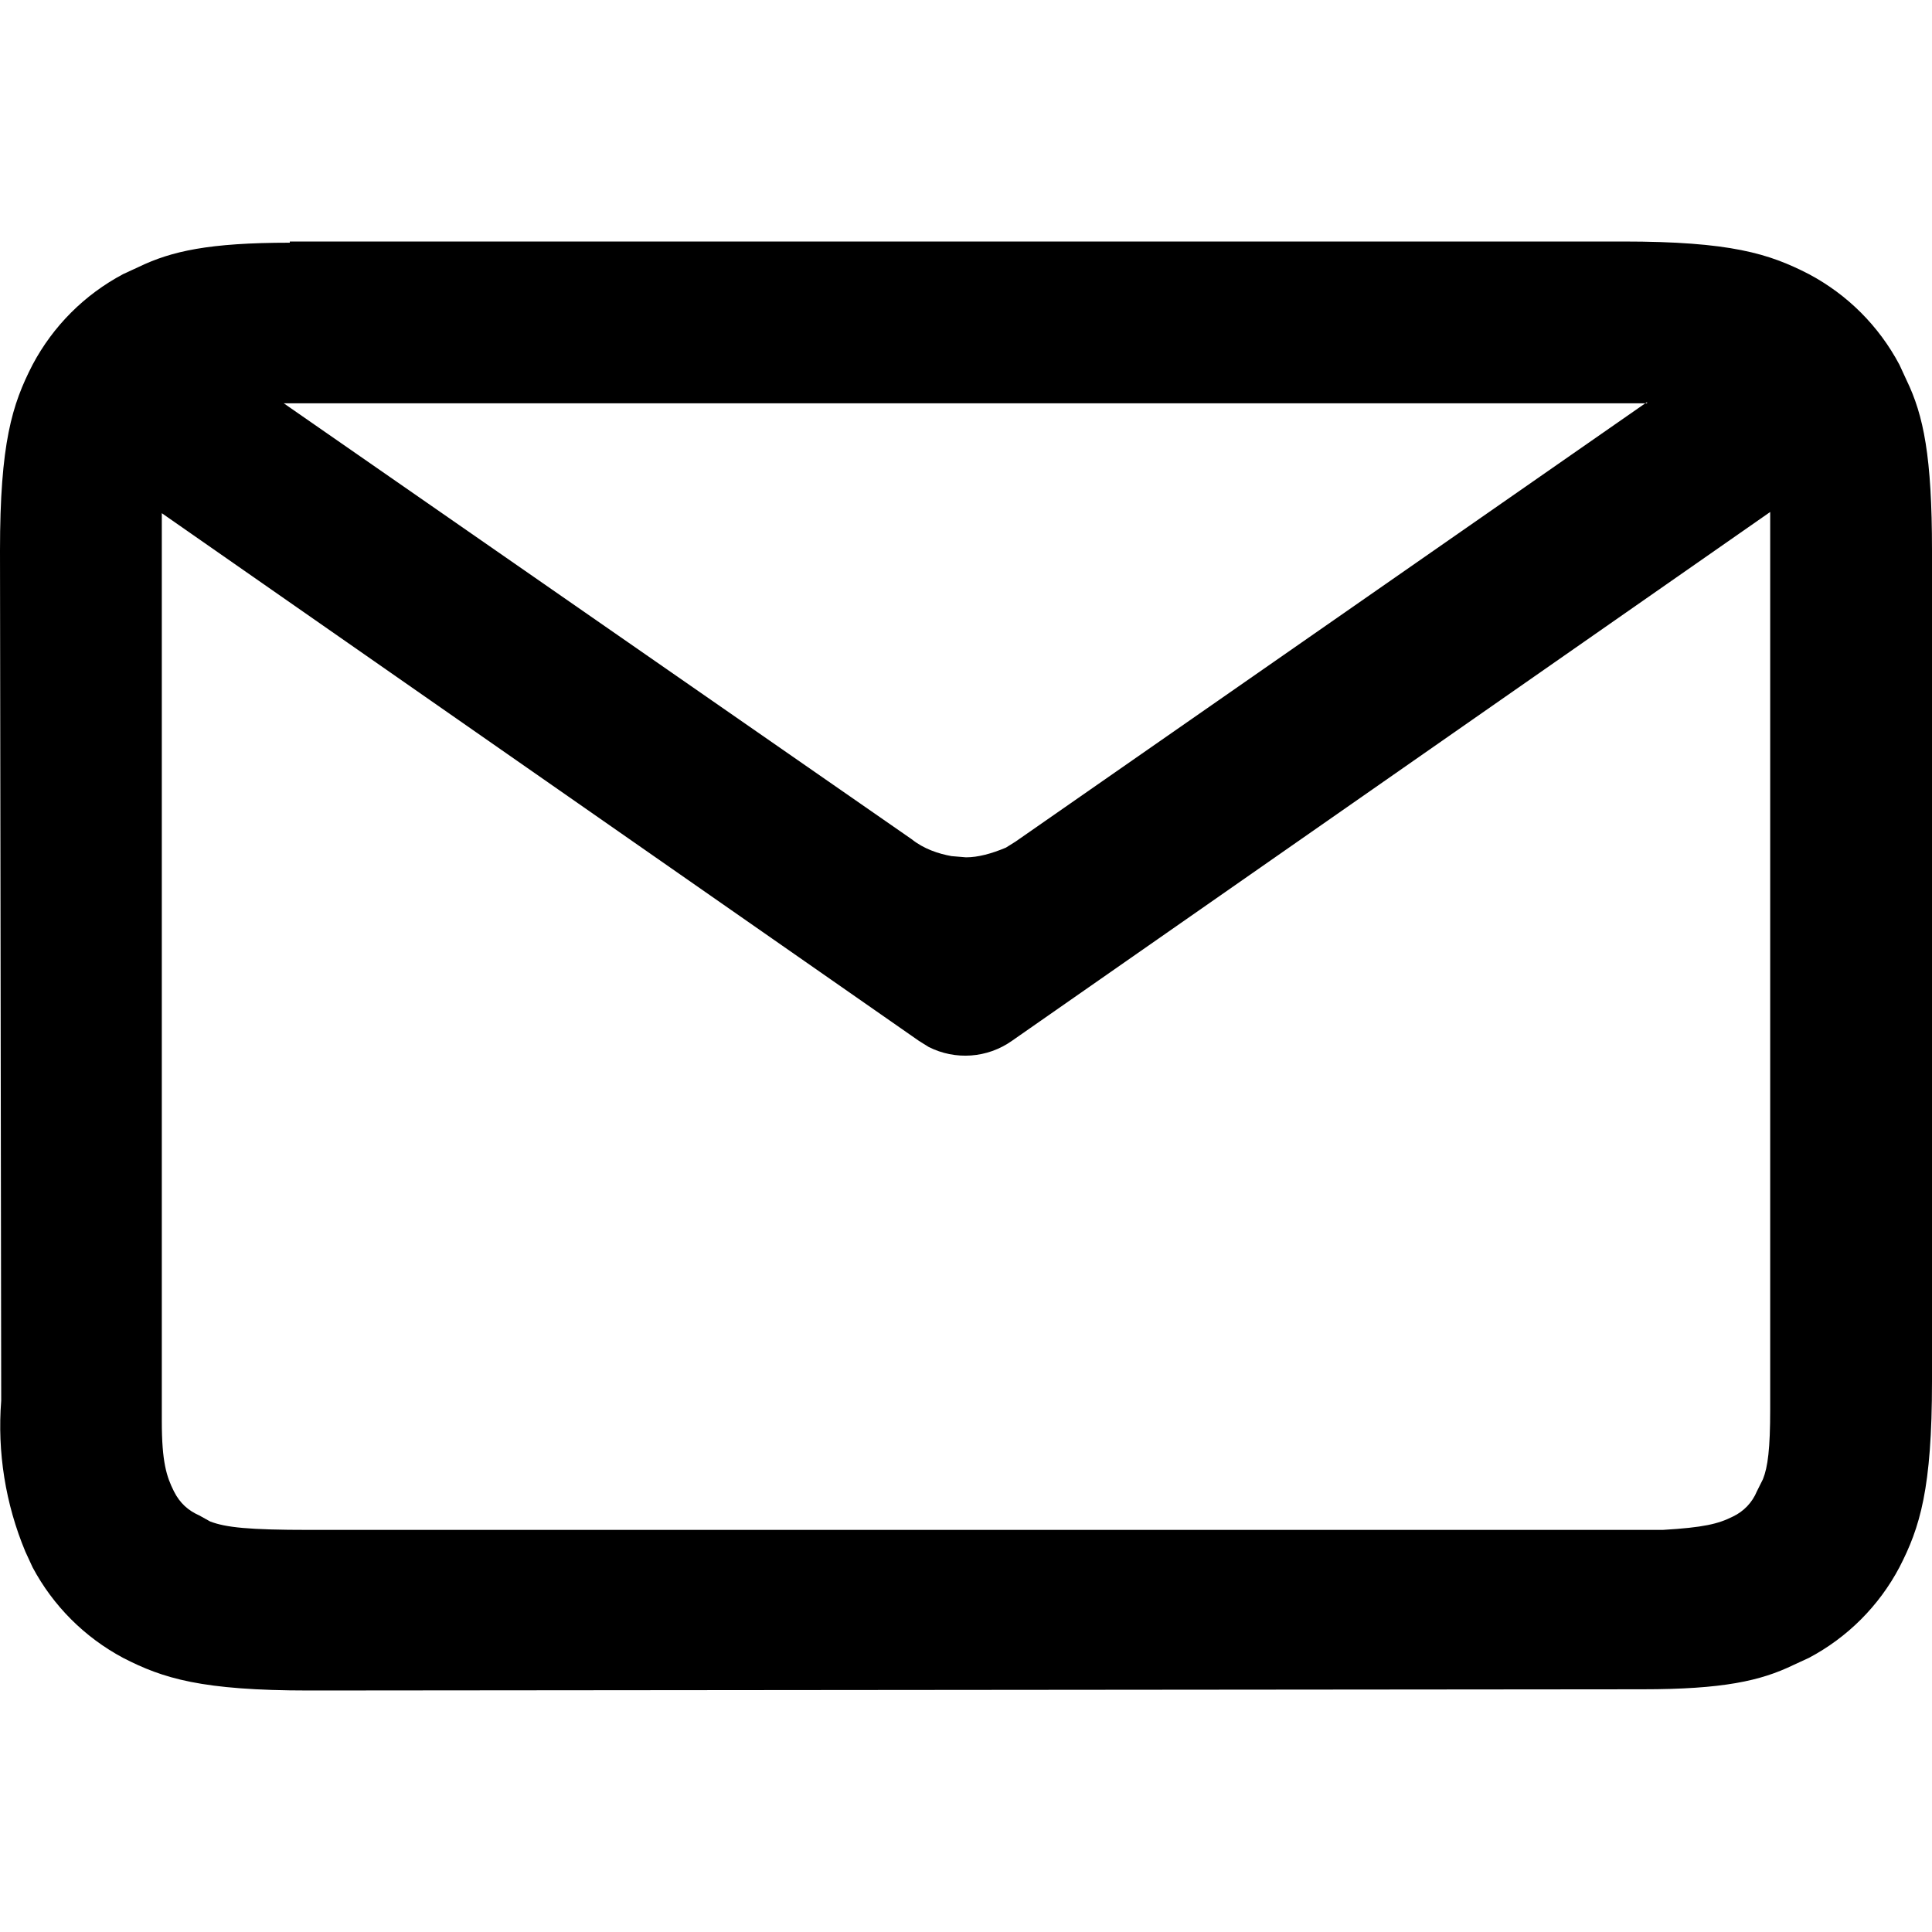
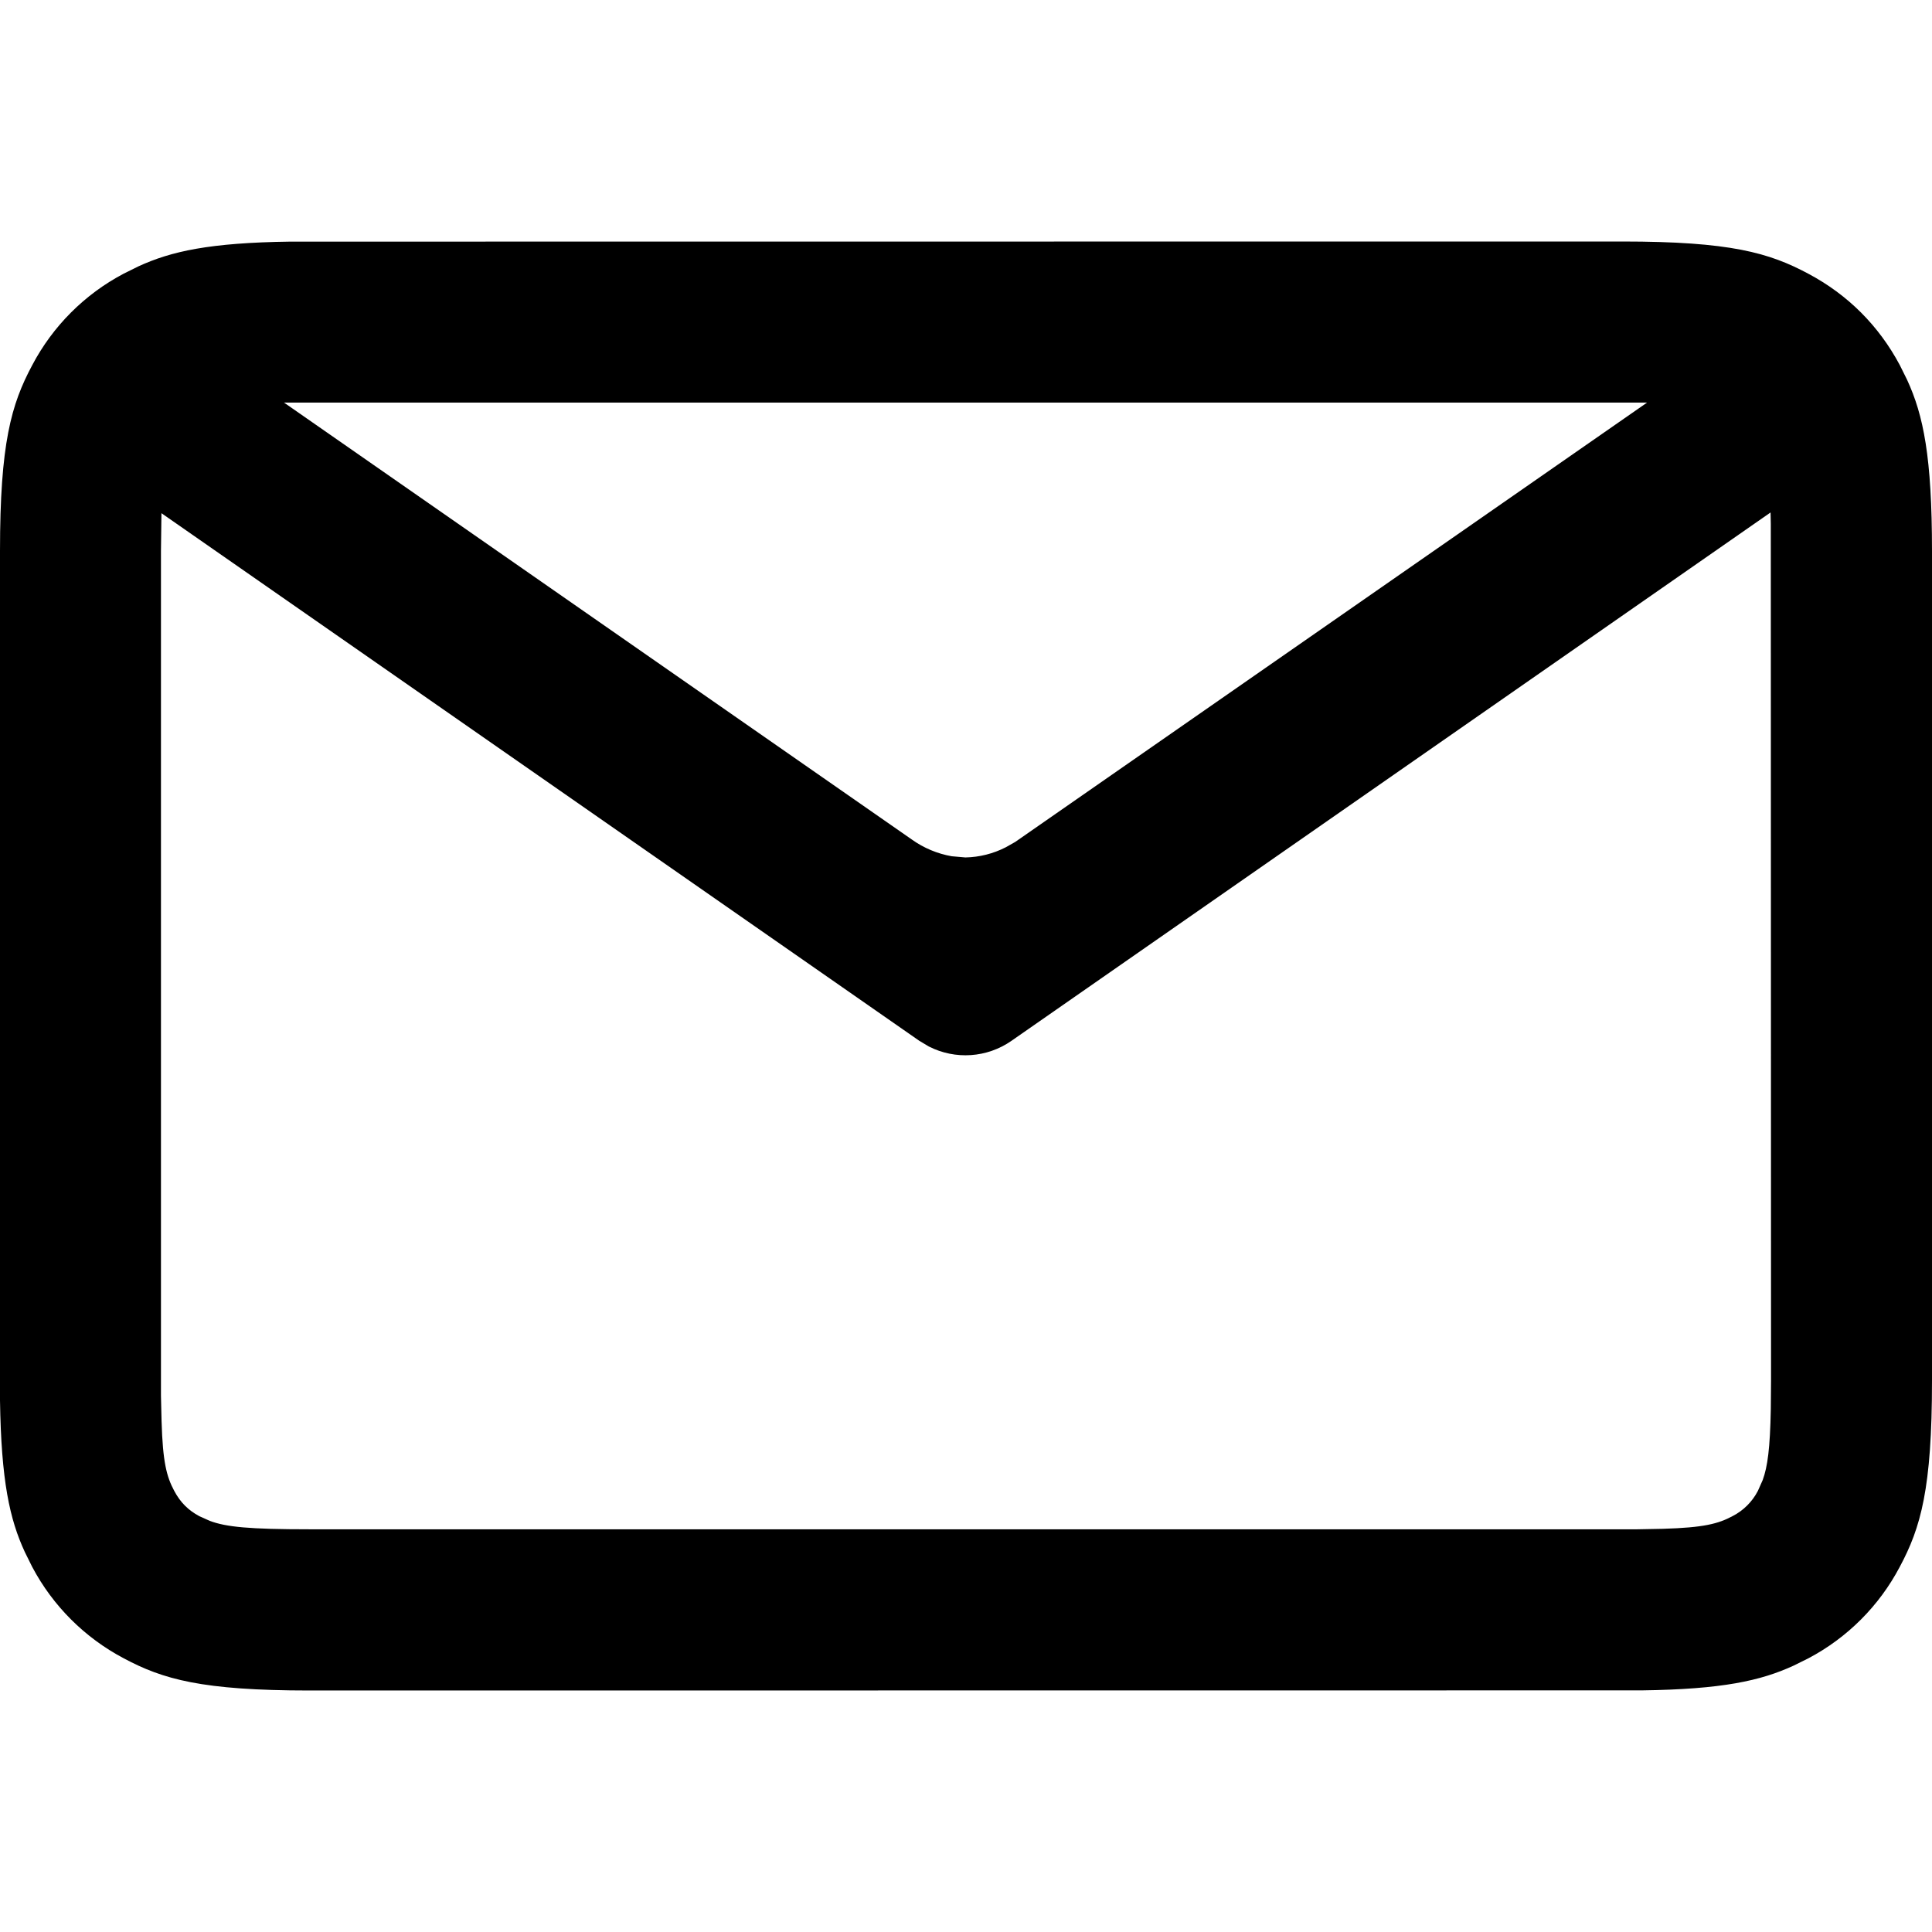
<svg xmlns="http://www.w3.org/2000/svg" width="16" height="16" viewBox="0 0 16 16">
-   <path d="M2.4 2h11.04c.89 0 1.21.1 1.54.27.32.17.58.43.75.75l.06.13c.14.29.21.63.21 1.41v6.88c0 .89-.1 1.21-.27 1.54a1.8 1.8 0 01-.75.75l-.13.06c-.27.13-.58.2-1.25.2L2.56 14c-.89 0-1.21-.1-1.54-.27a1.82 1.82 0 01-.75-.75l-.06-.13a2.7 2.7 0 01-.2-1.25L0 4.56c0-.89.1-1.21.27-1.54.17-.32.43-.58.75-.75l.13-.06c.27-.13.58-.2 1.25-.2zm12.26 2.24L8.38 8.62a.67.67 0 01-.69.05l-.08-.05-6.27-4.37v7.52c0 .34.04.46.1.58.05.1.12.16.21.2l.09.05c.13.05.32.07.82.07h11.21c.34-.02.46-.05.58-.11a.4.4 0 00.2-.21l.05-.1c.04-.1.06-.25.06-.58V4.24zm-1.02-.9H2.35l5.2 3.61c.1.08.22.12.33.14L8 7.1c.1 0 .21-.03.33-.08l.08-.05 5.23-3.64z" fill-rule="evenodd" />
+   <path d="M2.403 2.001L13.436 2c.892 0 1.215.093 1.54.267.327.174.583.43.757.756l.061.123c.135.293.206.638.206 1.418v6.872c0 .892-.093 1.215-.267 1.54a1.81 1.81 0 01-.756.757l-.123.061c-.272.125-.589.196-1.257.205L2.564 14c-.892 0-1.215-.093-1.54-.267a1.817 1.817 0 01-.757-.756l-.061-.123C.08 12.582.01 12.265 0 11.597V4.564c0-.892.093-1.215.267-1.54a1.81 1.81 0 01.756-.757l.123-.061c.272-.125.589-.196 1.257-.205zm12.26 2.243L8.376 8.62a.667.667 0 01-.683.047l-.079-.047-6.277-4.37-.004.313v6.996l.005.21c.01.342.042.46.105.578.05.094.115.16.209.21l.085.038c.135.051.327.07.827.07H13.56l.21-.004c.342-.01.46-.042.578-.105a.485.485 0 00.21-.209l.04-.09c.04-.11.061-.26.067-.587l.002-.235-.002-7.097-.002-.095zm-1.024-.91H2.352l5.2 3.619a.81.81 0 00.329.138l.114.01a.766.766 0 00.334-.084l.078-.044 5.232-3.638z" fill-rule="evenodd" />
</svg>
